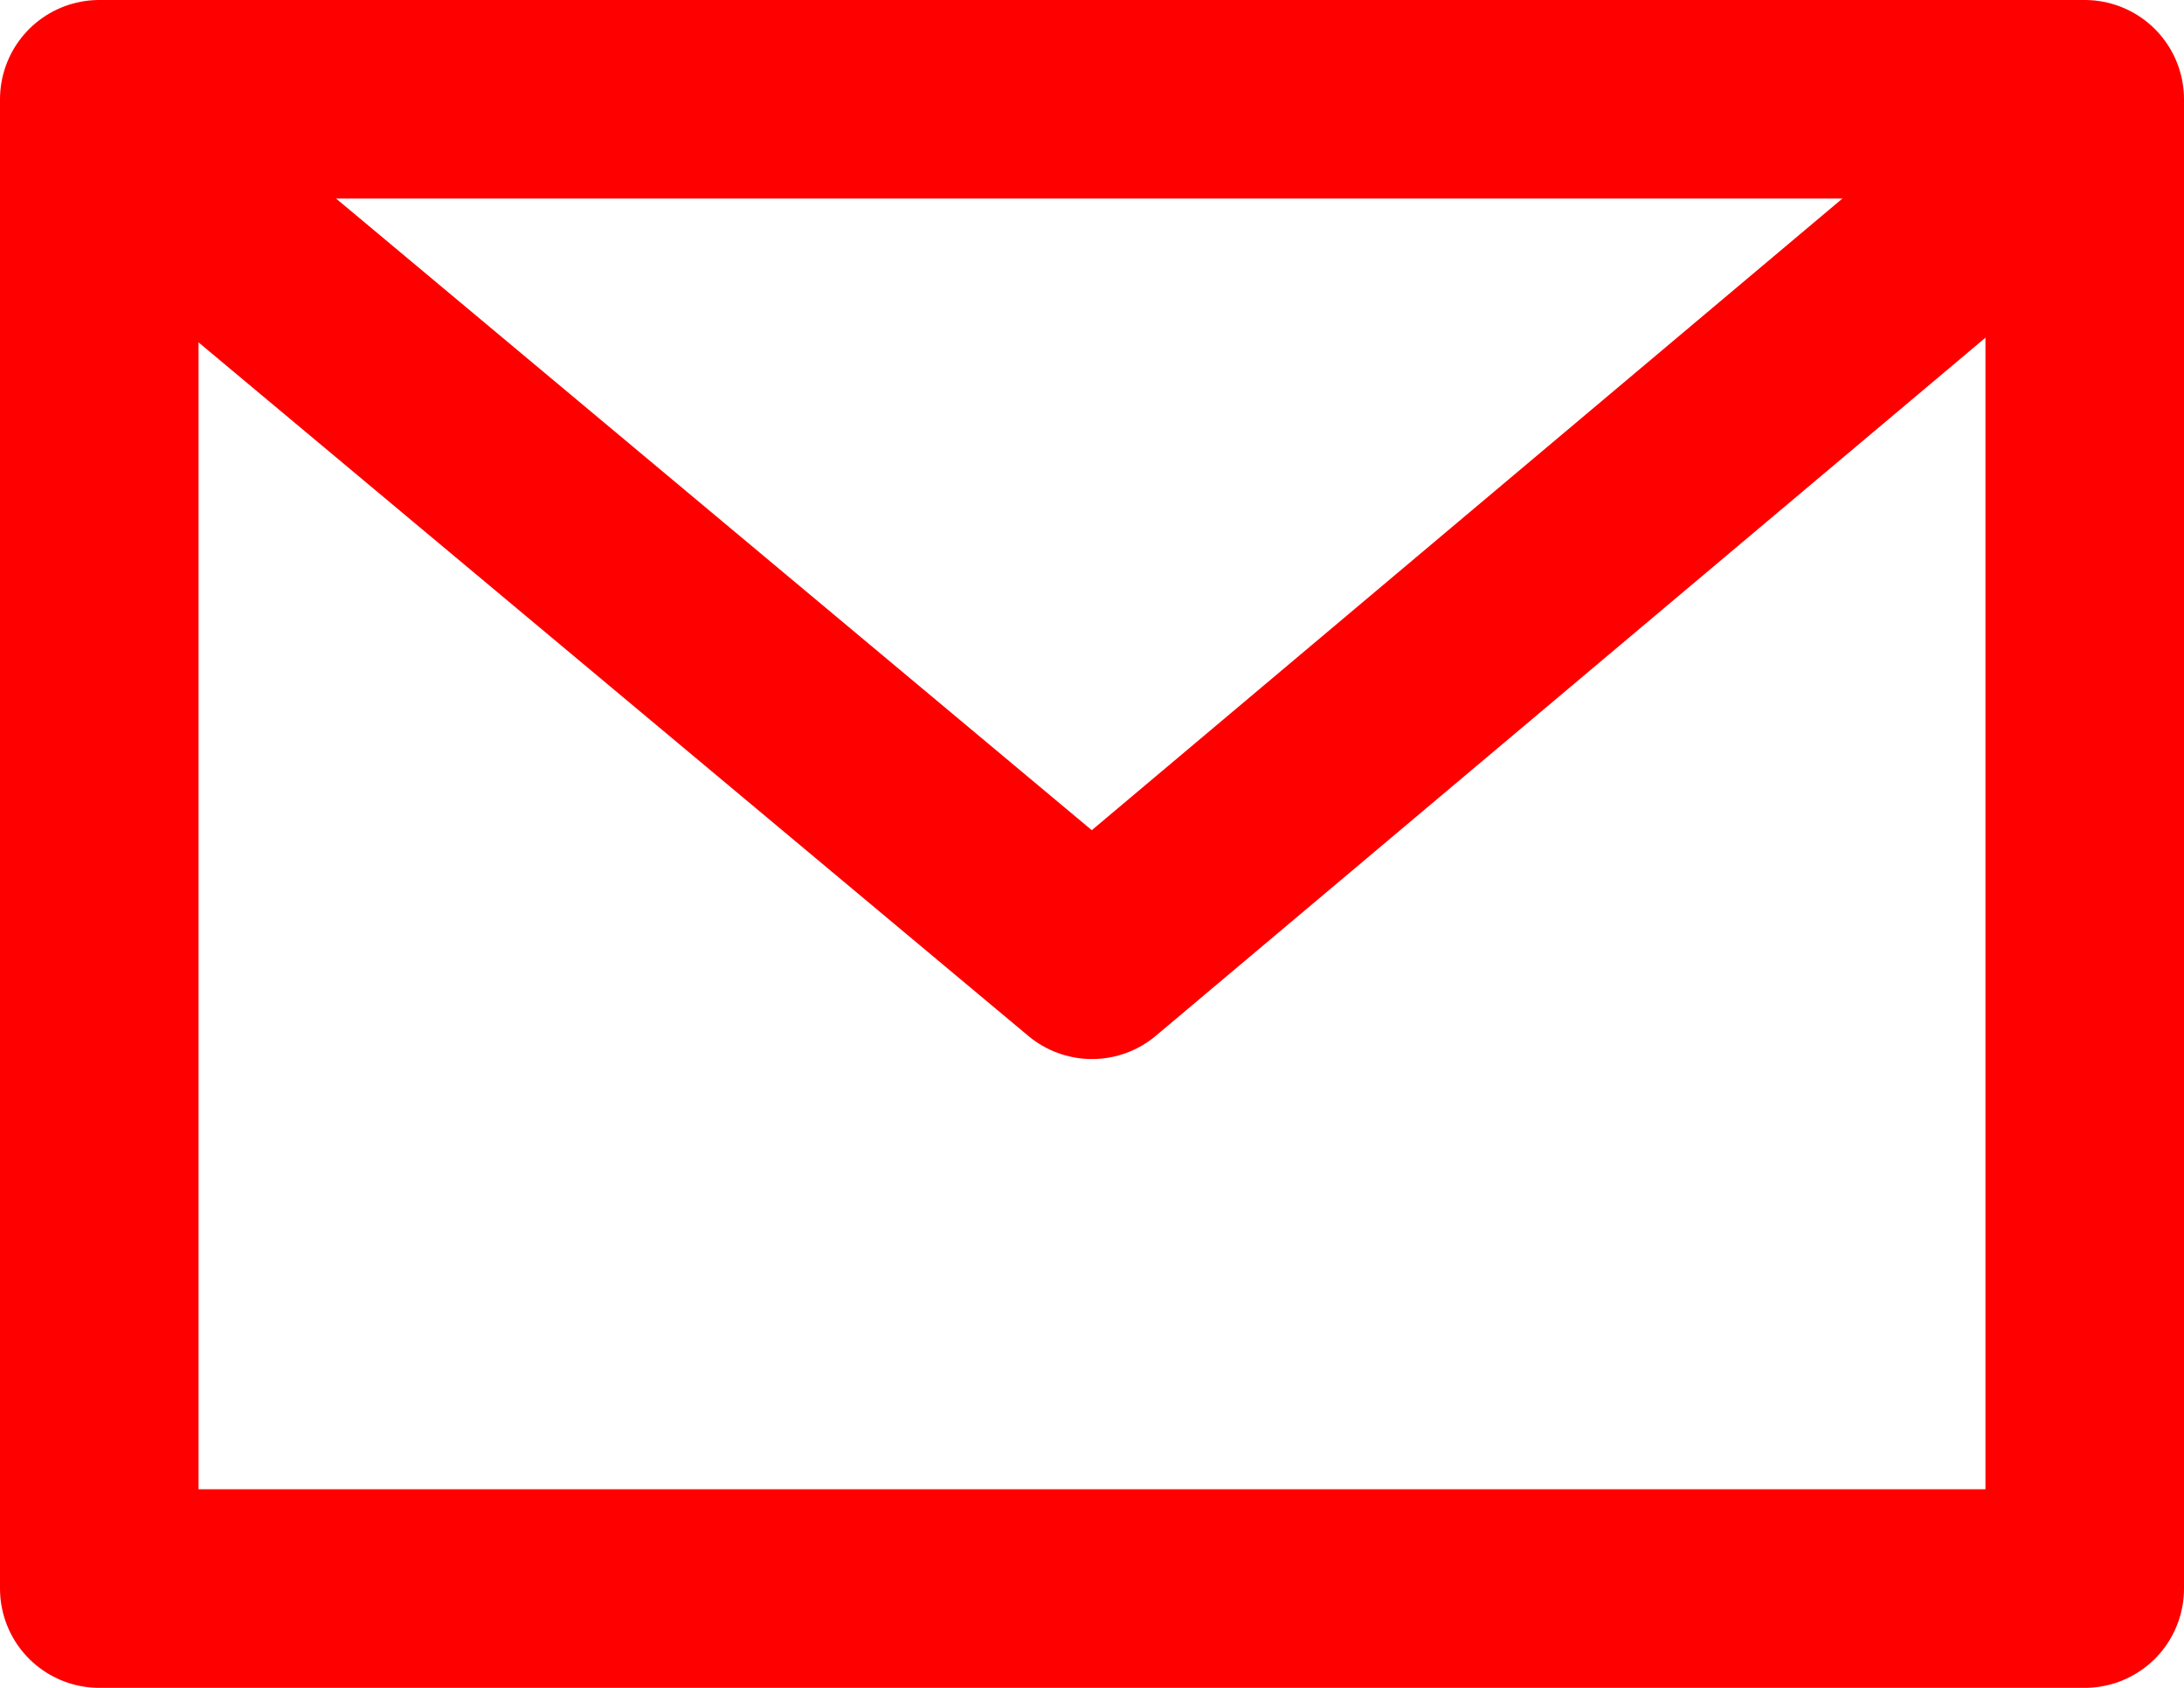
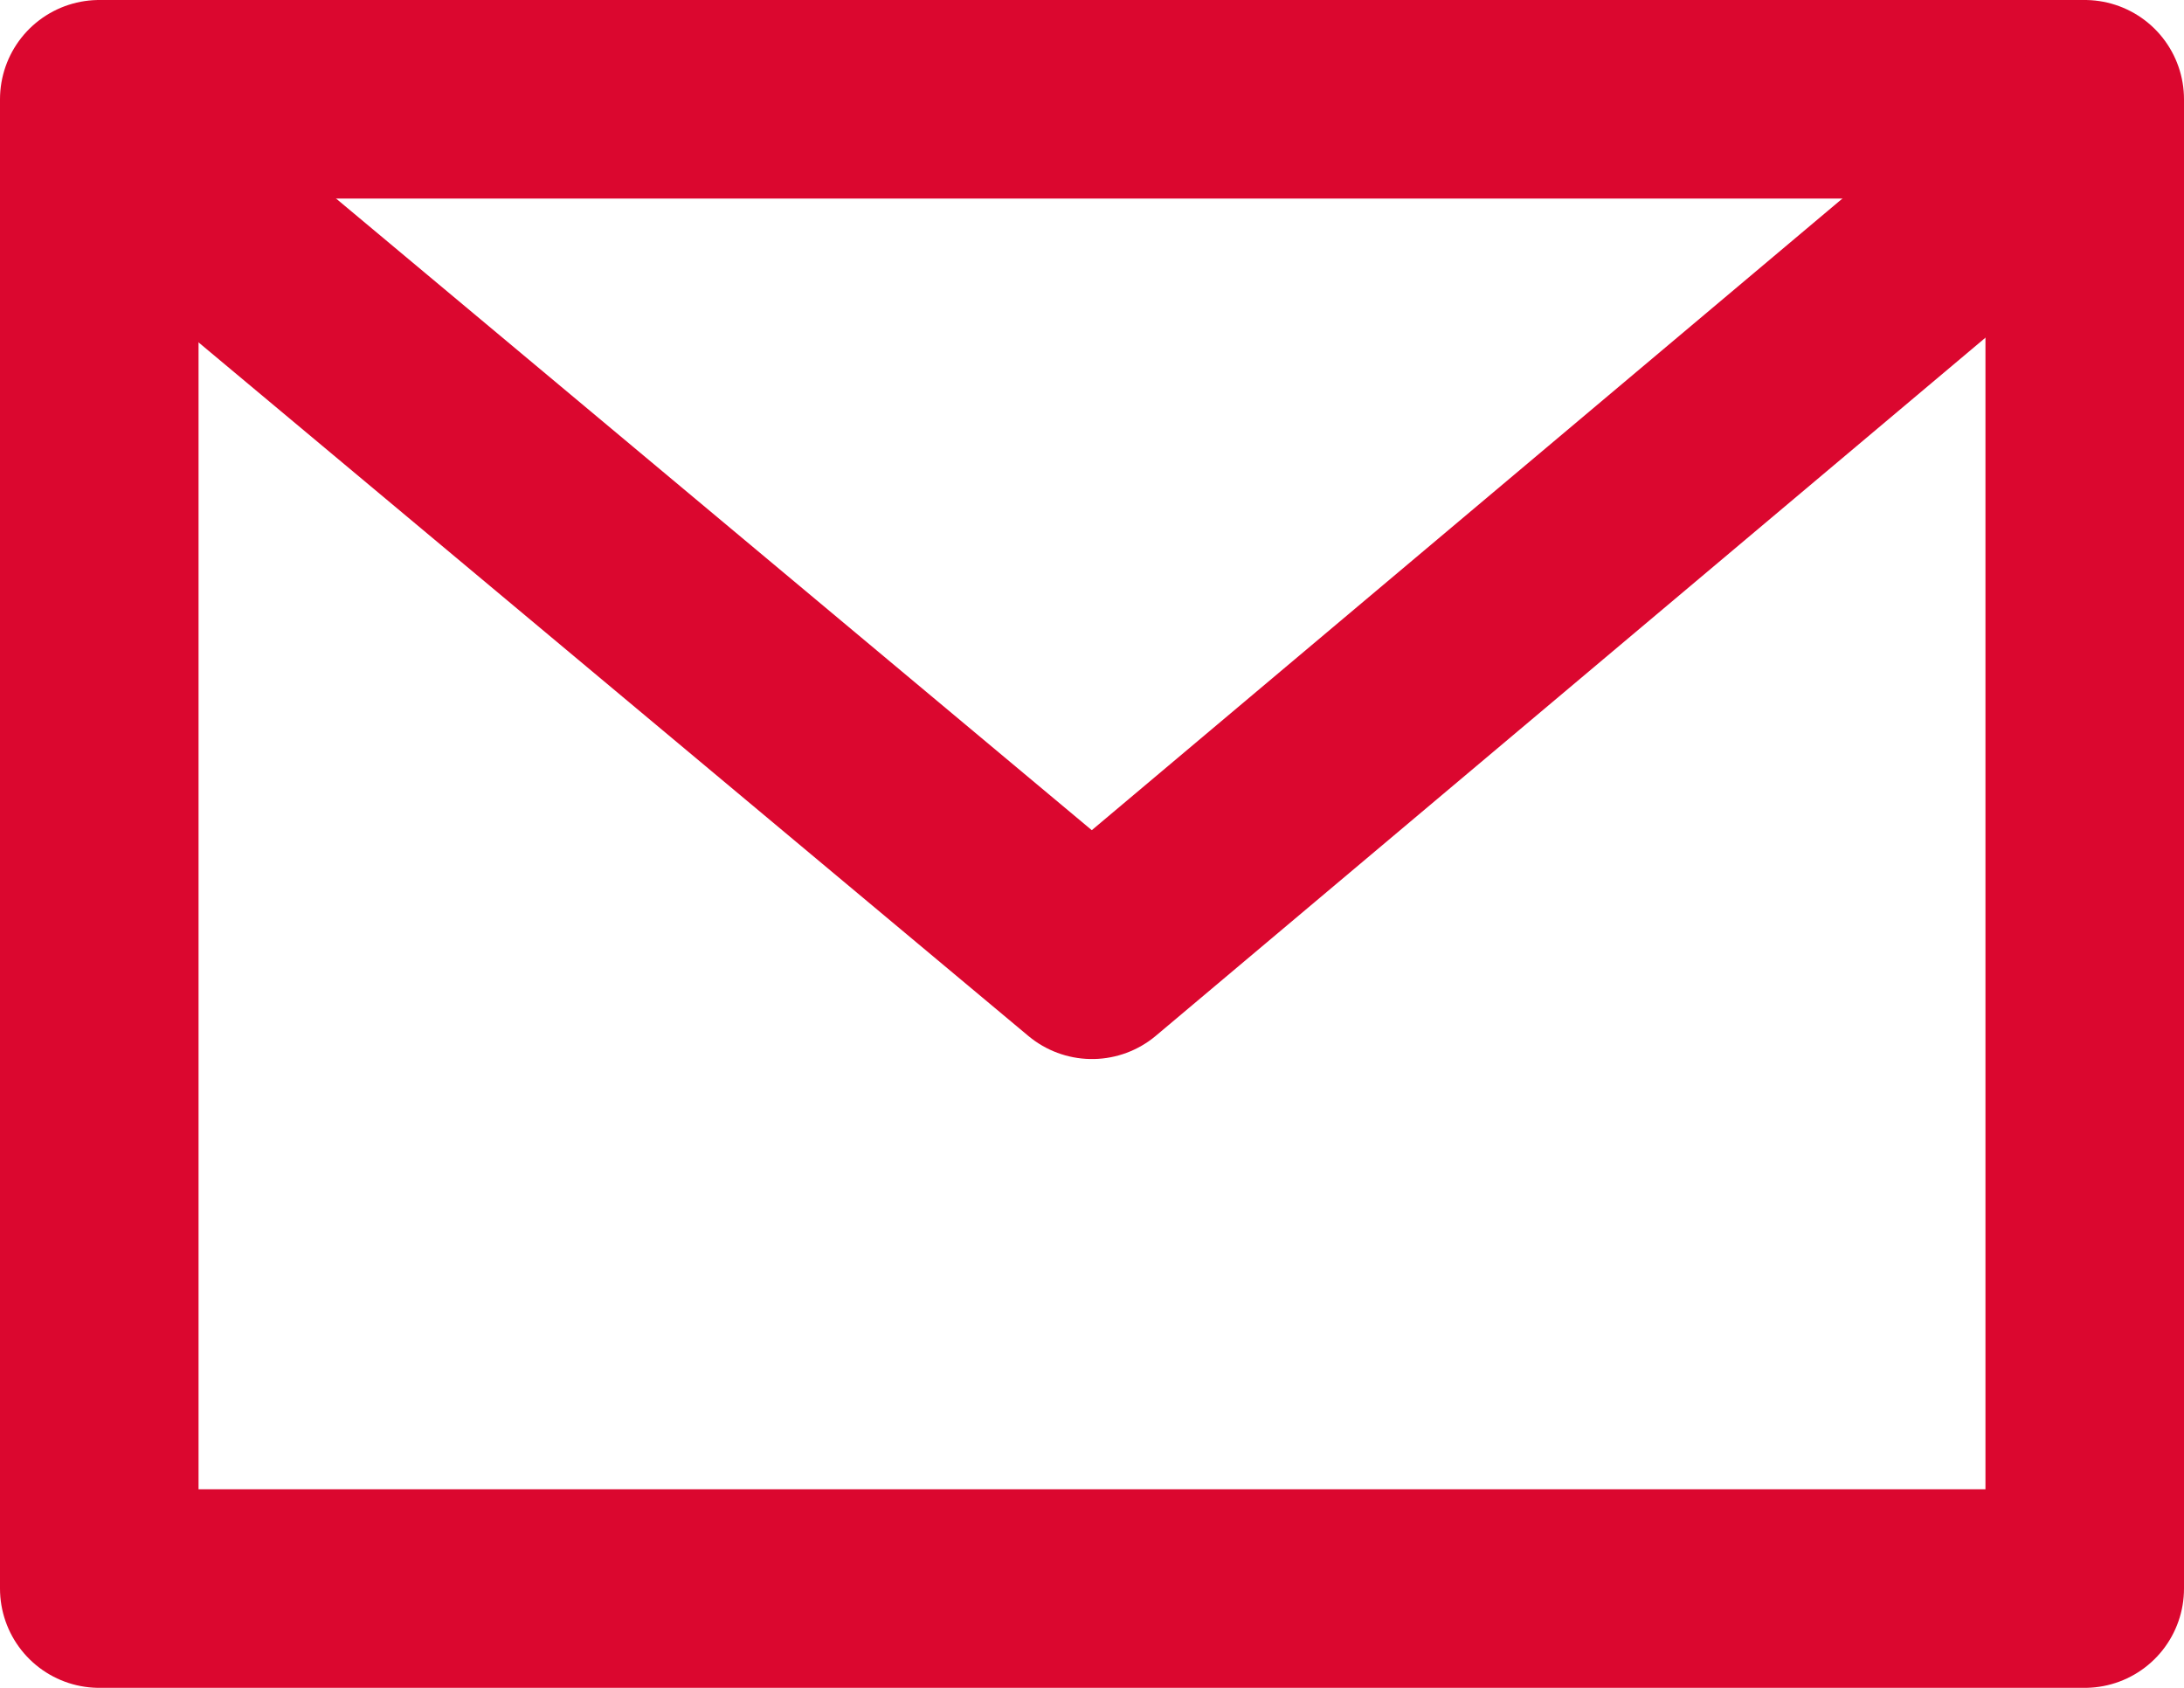
<svg xmlns="http://www.w3.org/2000/svg" xmlns:xlink="http://www.w3.org/1999/xlink" version="1.1" x="0px" y="0px" width="33px" height="25.5px" viewBox="0 0 33 25.5" style="enable-background:new 0 0 33 25.5;" xml:space="preserve">
  <style type="text/css">
	
- 		.st0{clip-path:url(#SVGID_2_);fill:none;stroke:#ff0000;stroke-width:3;stroke-linecap:round;stroke-linejoin:round;stroke-miterlimit:10;}
+ 		.st0{clip-path:url(#SVGID_2_);fill:none;stroke:#db072f;stroke-width:3;stroke-linecap:round;stroke-linejoin:round;stroke-miterlimit:10;}
	
- 		.st1{clip-path:url(#SVGID_4_);fill:none;stroke:#ff0000;stroke-width:3;stroke-linecap:round;stroke-linejoin:round;stroke-miterlimit:10;}
+ 		.st1{clip-path:url(#SVGID_4_);fill:none;stroke:#db072f;stroke-width:3;stroke-linecap:round;stroke-linejoin:round;stroke-miterlimit:10;}
</style>
  <defs>
</defs>
  <g>
    <defs>
      <rect id="SVGID_1_" width="33" height="25.5" />
    </defs>
    <clipPath id="SVGID_2_">
      <use xlink:href="#SVGID_1_" style="overflow:visible;" />
    </clipPath>
    <rect x="1.5" y="1.5" class="st0" width="30" height="22.5" />
    <polyline class="st0" points="2.5,2.8 16.5,14.5 31,2.3  " />
  </g>
</svg>
